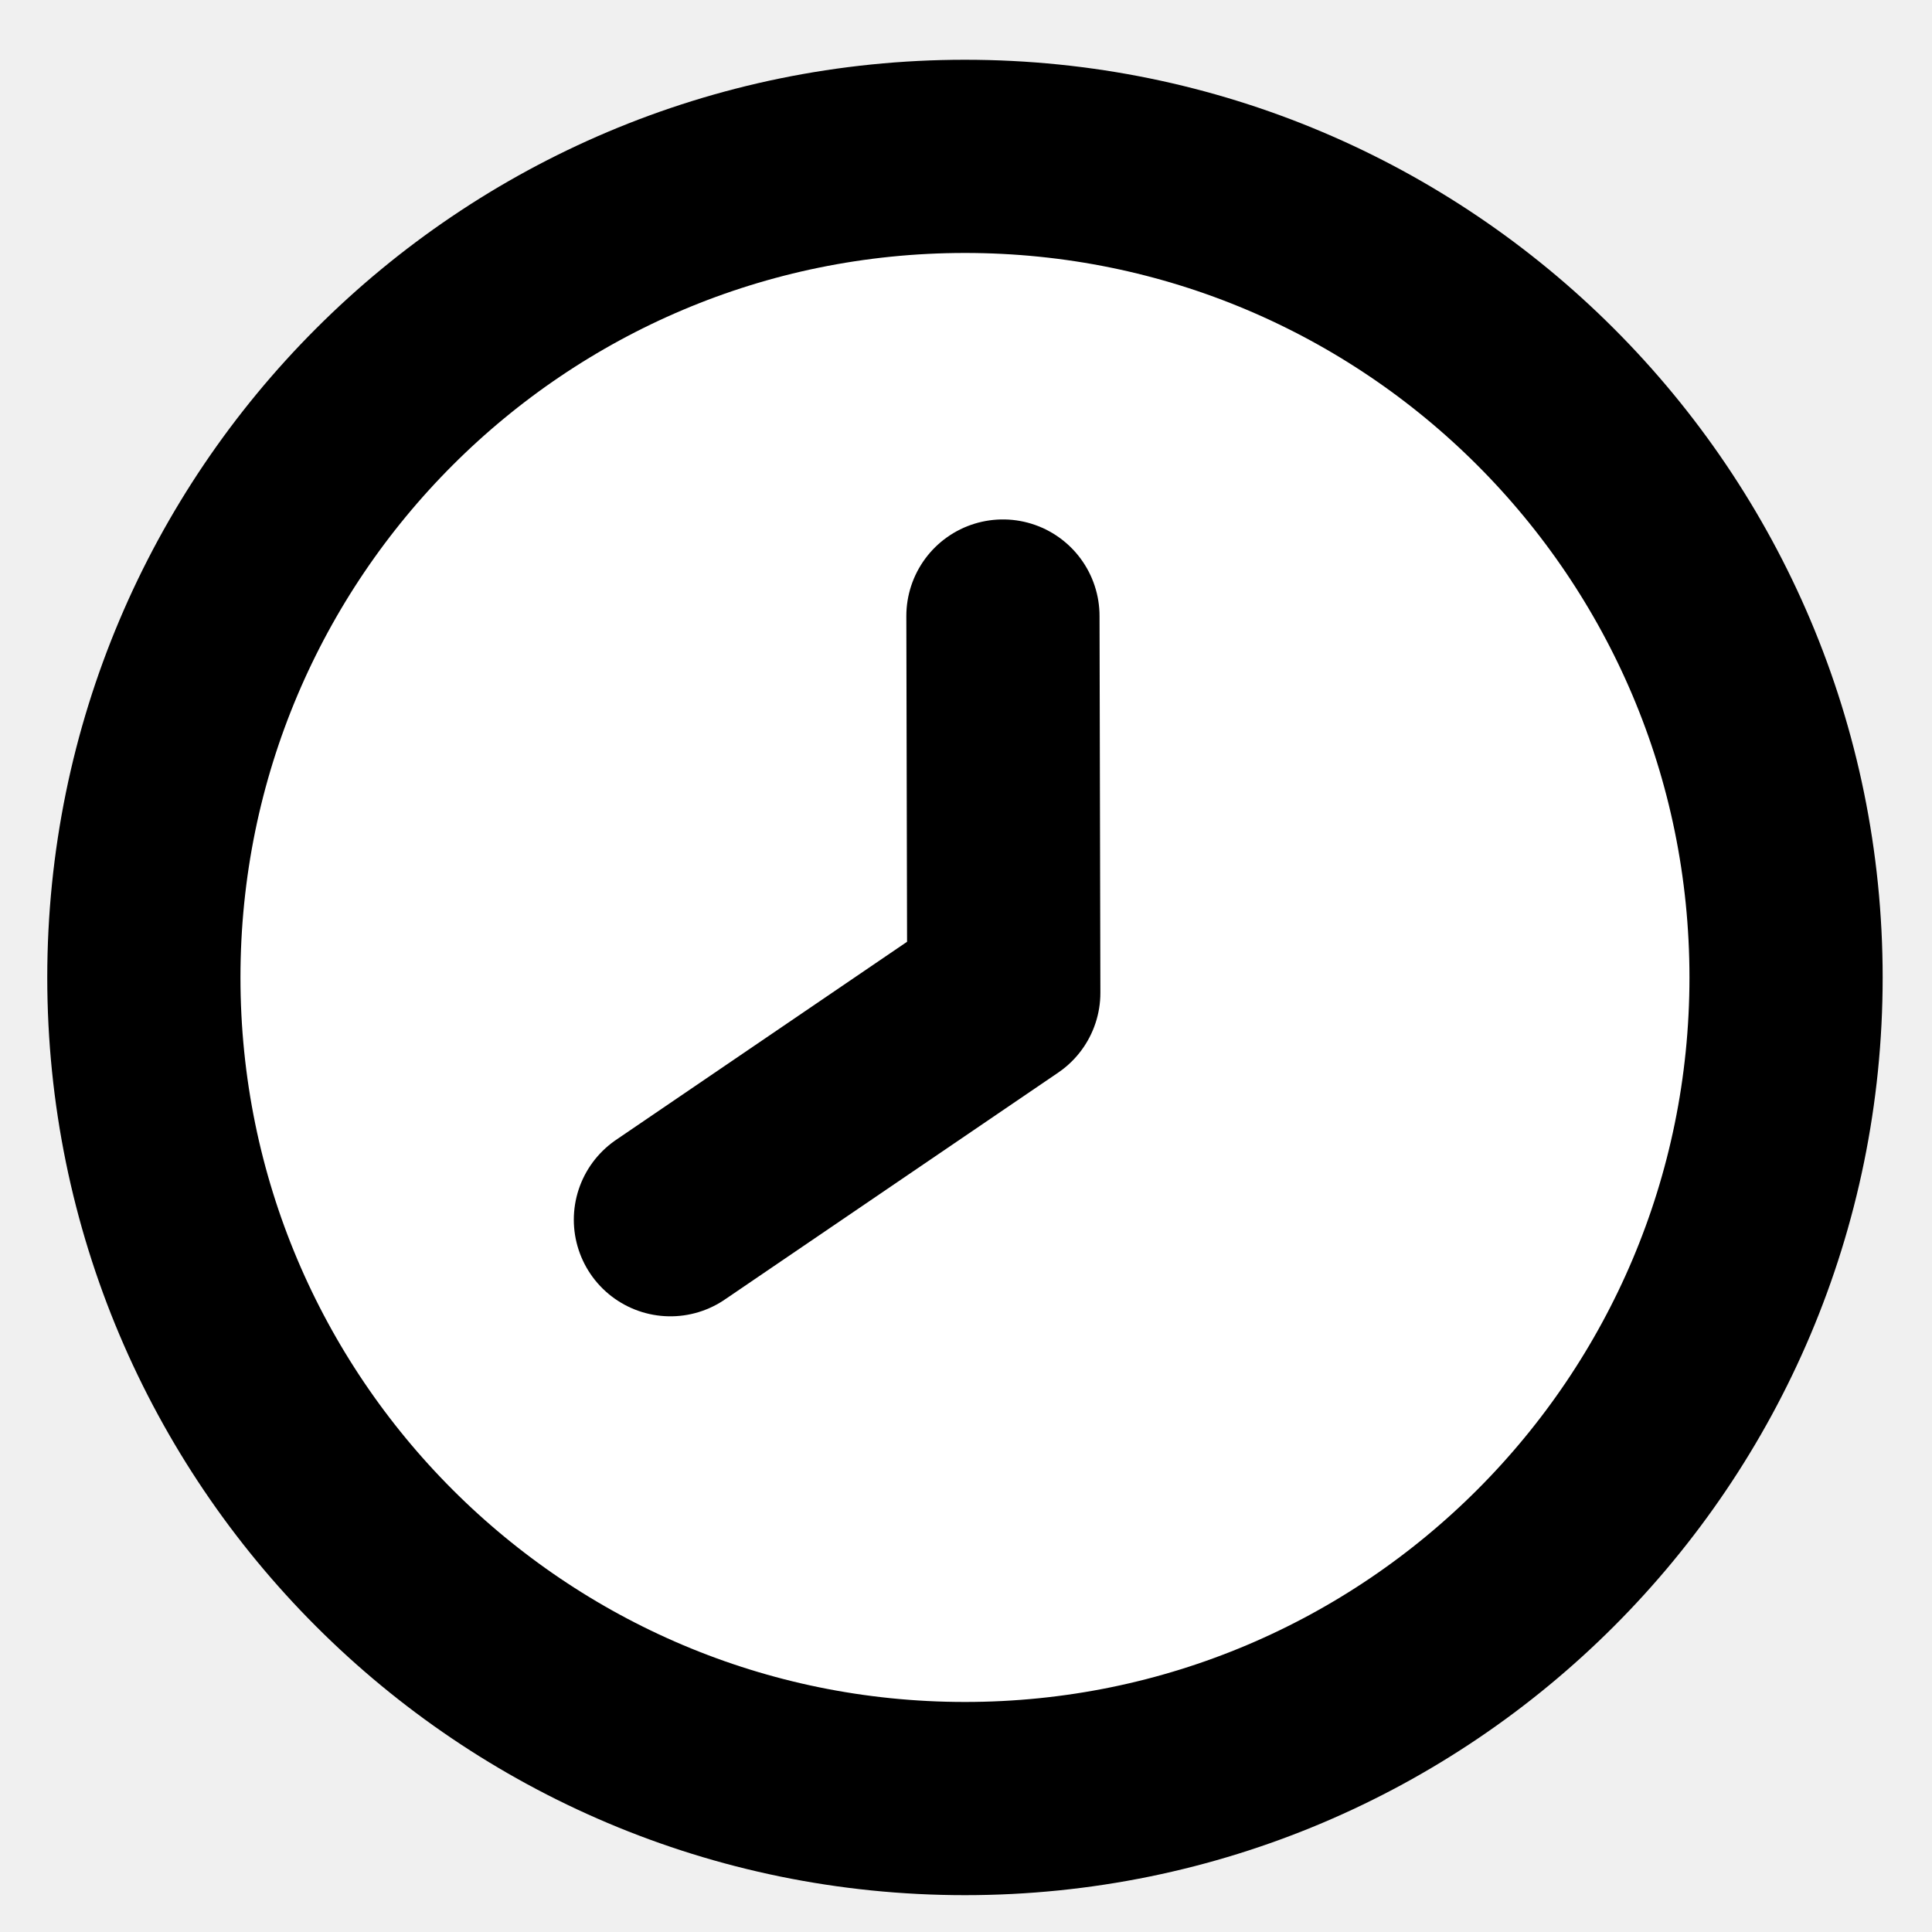
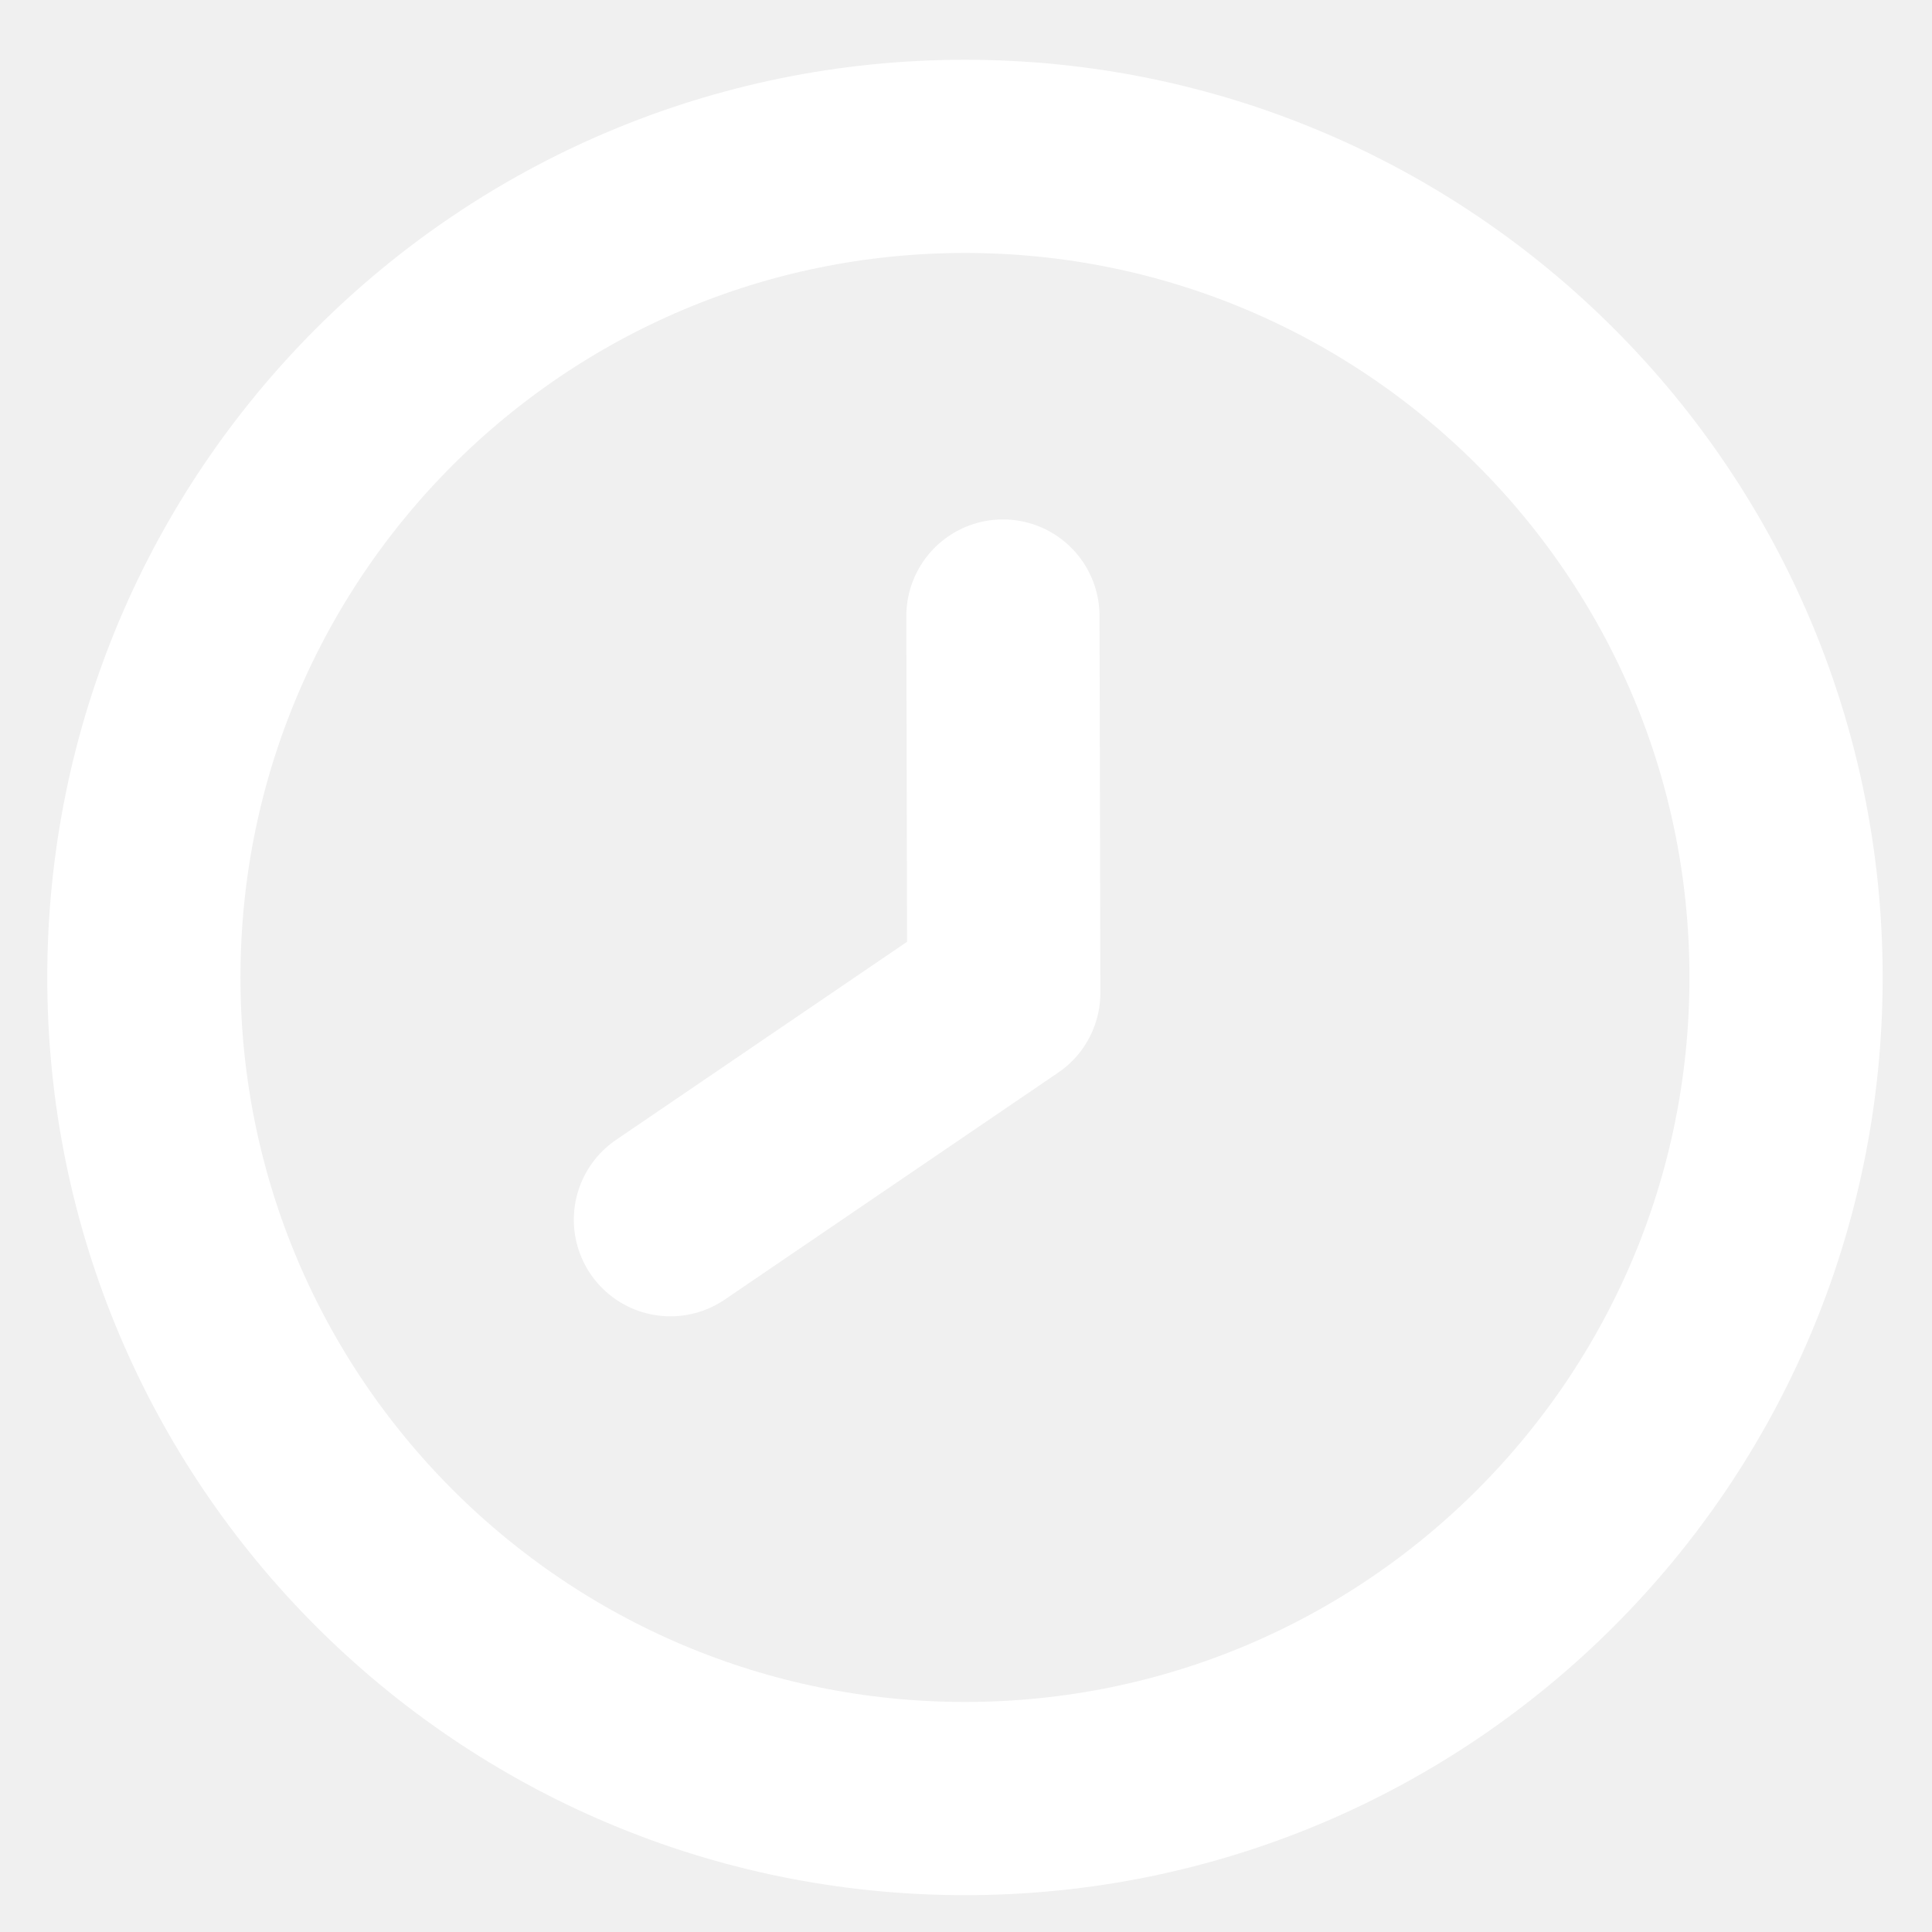
- <svg xmlns="http://www.w3.org/2000/svg" xmlns:ns1="http://vectornator.io" height="100%" stroke-miterlimit="10" style="fill-rule:nonzero;clip-rule:evenodd;stroke-linecap:round;stroke-linejoin:round;" version="1.1" viewBox="0 0 400 400" width="100%" xml:space="preserve">
+ <svg xmlns="http://www.w3.org/2000/svg" height="100%" stroke-miterlimit="10" style="fill-rule:nonzero;clip-rule:evenodd;stroke-linecap:round;stroke-linejoin:round;" version="1.1" viewBox="0 0 400 400" width="100%" xml:space="preserve">
  <defs />
-   <g id="Calque-1" ns1:layerName="Calque 1">
-     <path d="M29.785 202.373C29.785 108.485 105.897 32.373 199.785 32.373C293.674 32.373 369.785 108.485 369.785 202.373C369.785 296.262 293.674 372.373 199.785 372.373C105.897 372.373 29.785 296.262 29.785 202.373Z" fill="#ffffff" fill-rule="nonzero" opacity="1" stroke="#000000" stroke-linecap="butt" stroke-linejoin="round" stroke-width="40" />
-     <path d="M207.646 127.543L207.822 205.548L138.802 252.529" fill="none" opacity="1" stroke="#000000" stroke-linecap="round" stroke-linejoin="round" stroke-width="40" />
+   <g id="Calque-1">
+     <path d="M29.785 202.373C29.785 108.485 105.897 32.373 199.785 32.373C293.674 32.373 369.785 108.485 369.785 202.373C369.785 296.262 293.674 372.373 199.785 372.373C105.897 372.373 29.785 296.262 29.785 202.373Z" fill="none" opacity="1" stroke="#ffffff" stroke-linecap="butt" stroke-linejoin="round" stroke-width="40" />
+     <path d="M207.646 127.543L207.822 205.548L138.802 252.529" fill="none" opacity="1" stroke="#ffffff" stroke-linecap="round" stroke-linejoin="round" stroke-width="40" />
  </g>
</svg>
